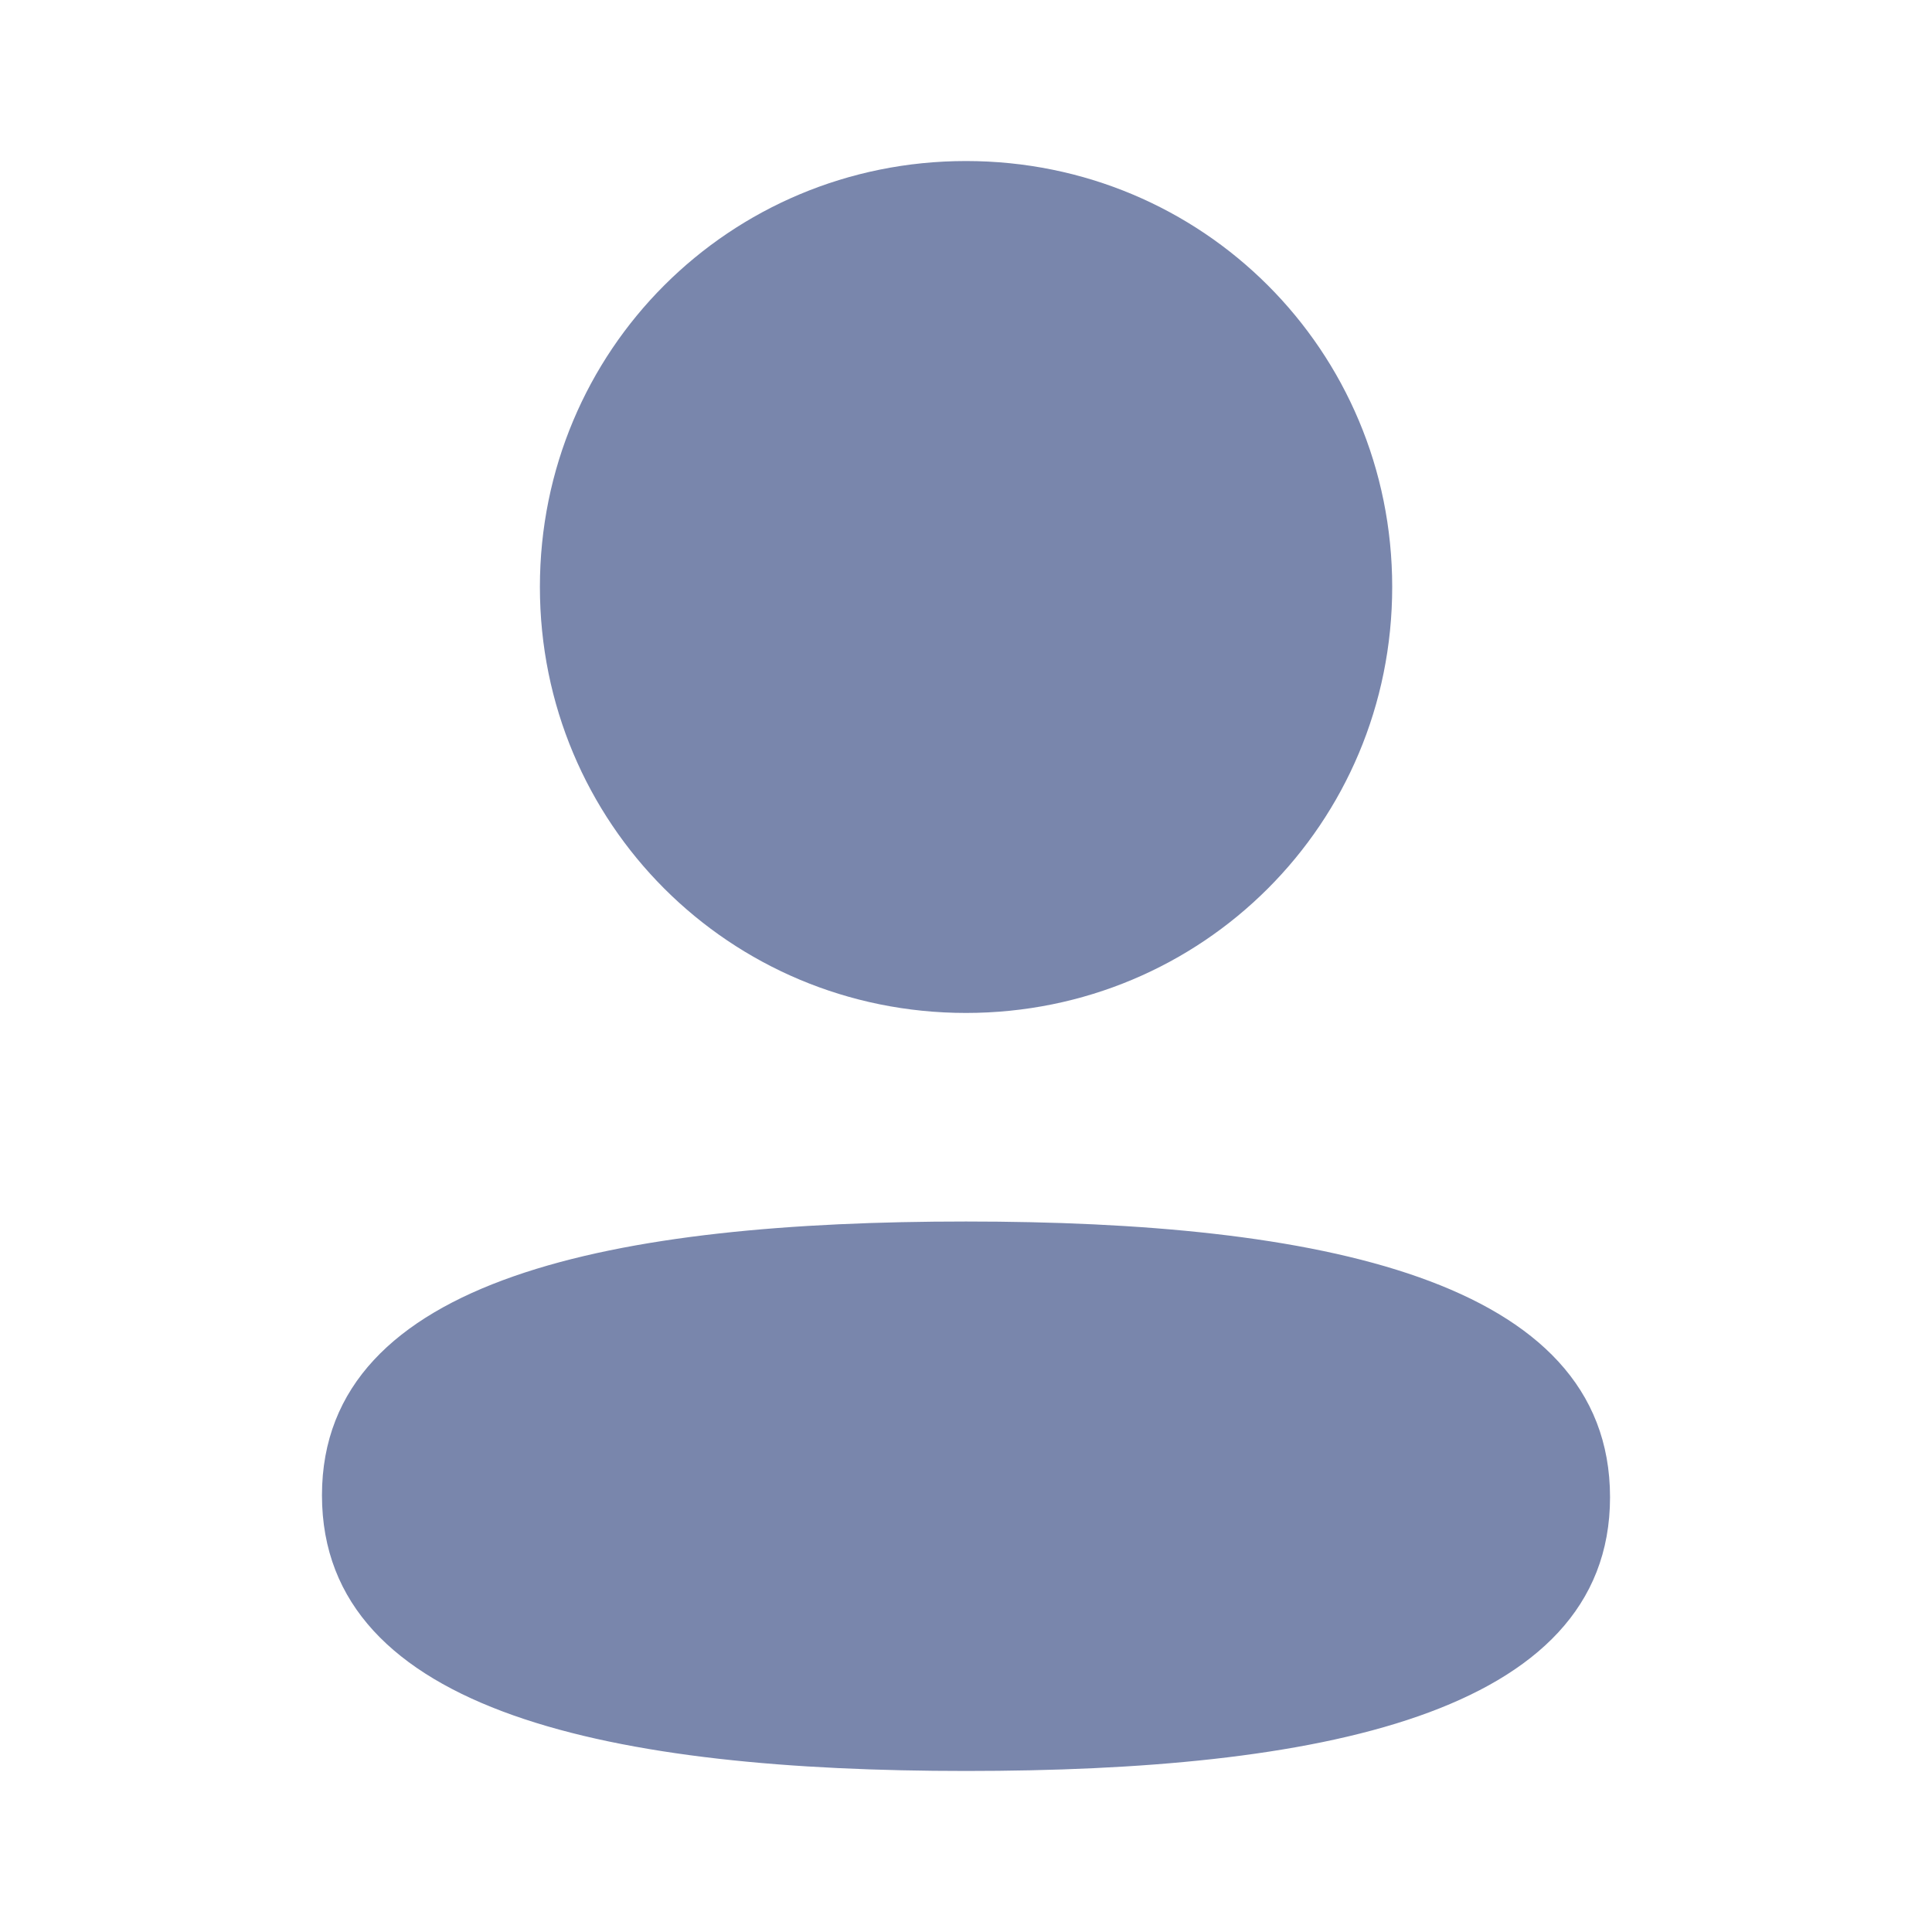
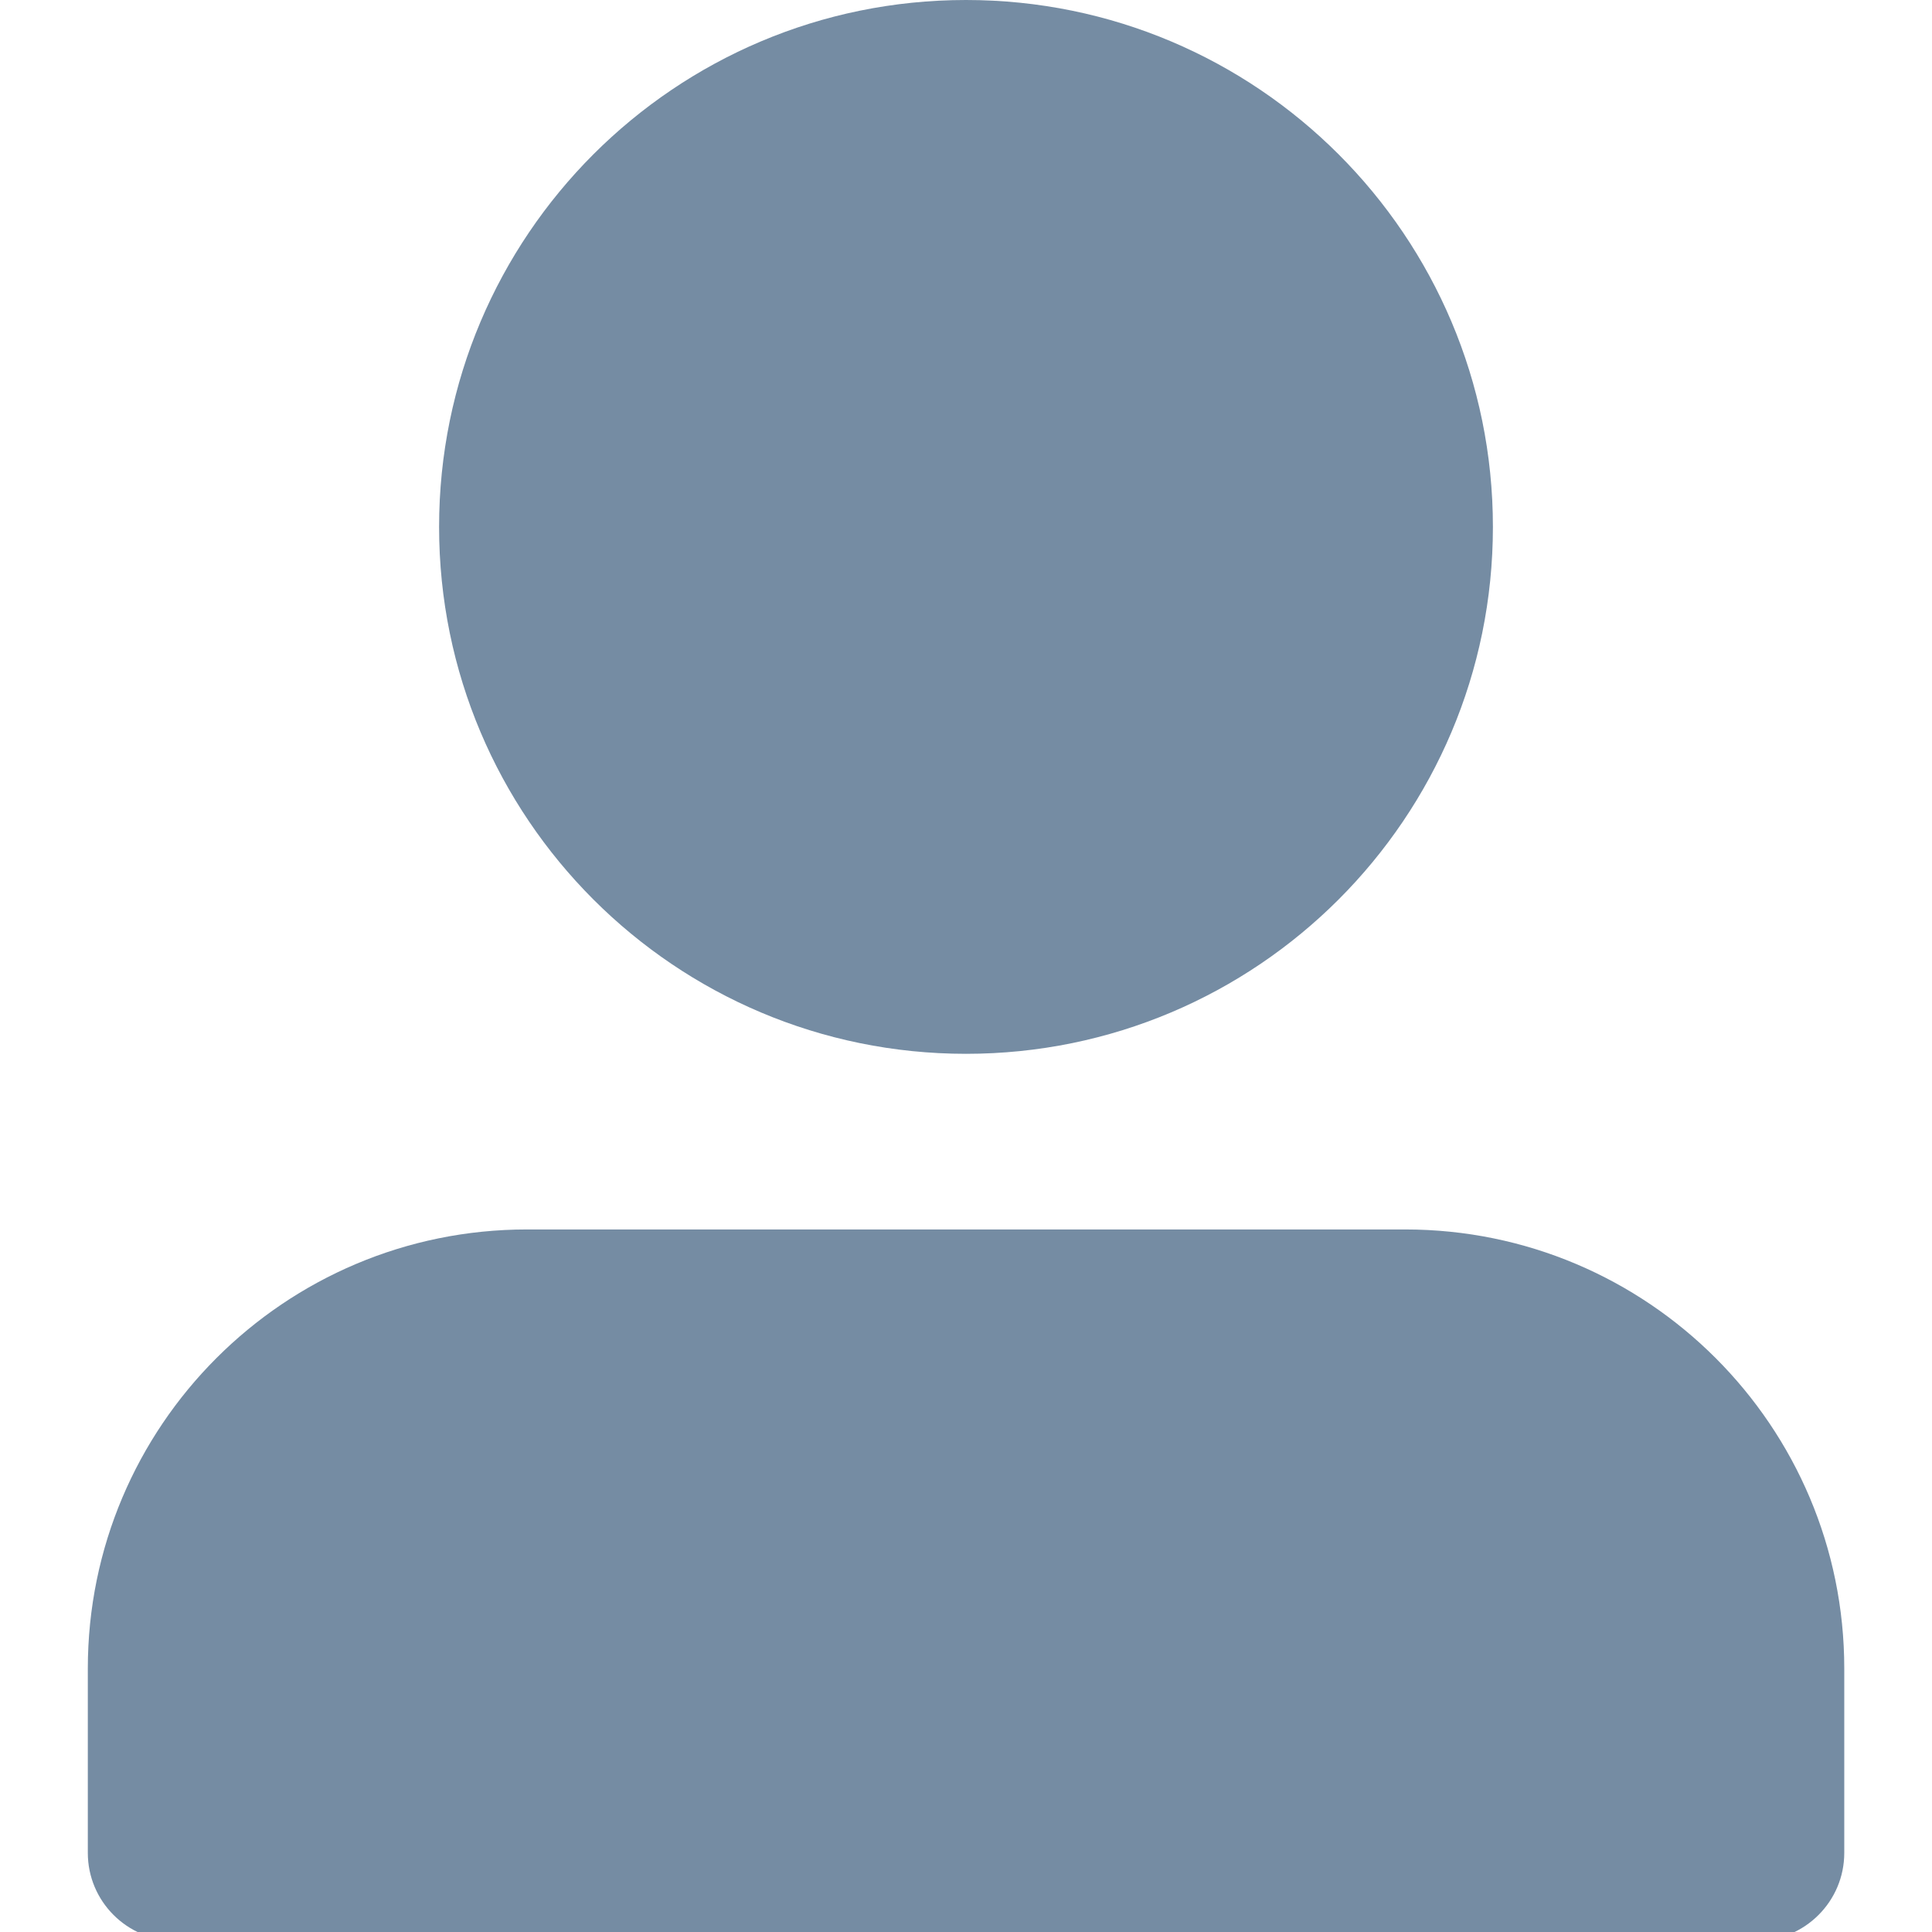
- <svg xmlns="http://www.w3.org/2000/svg" width="20" height="20" viewBox="0 0 20 20" fill="none">
-   <path fill-rule="evenodd" clip-rule="evenodd" d="M14.412 6.076C14.412 8.523 12.449 10.486 10 10.486C7.552 10.486 5.589 8.523 5.589 6.076C5.589 3.628 7.552 1.667 10 1.667C12.449 1.667 14.412 3.628 14.412 6.076ZM10 18.333C6.385 18.333 3.333 17.746 3.333 15.479C3.333 13.212 6.405 12.645 10 12.645C13.616 12.645 16.667 13.232 16.667 15.499C16.667 17.767 13.596 18.333 10 18.333Z" fill="#7986AC" />
+ <svg xmlns="http://www.w3.org/2000/svg" width="800px" height="800px" viewBox="-1 0 22 22" id="meteor-icon-kit__solid-user" fill="none">
+   <path fill-rule="evenodd" clip-rule="evenodd" d="M10 0C13.314 0 16 2.686 16 6C16 9.314 13.314 12 10 12C6.686 12 4 9.314 4 6C4 2.686 6.686 0 10 0zM1 22.099C0.448 22.099 0 21.651 0 21.099V19C0 16.239 2.239 14 5 14H15.001C17.762 14 20.001 16.239 20.001 19V21.099C20.001 21.651 19.553 22.099 19.001 22.099C18.448 22.099 1.552 22.099 1 22.099z" fill="#758CA3" />
</svg>
